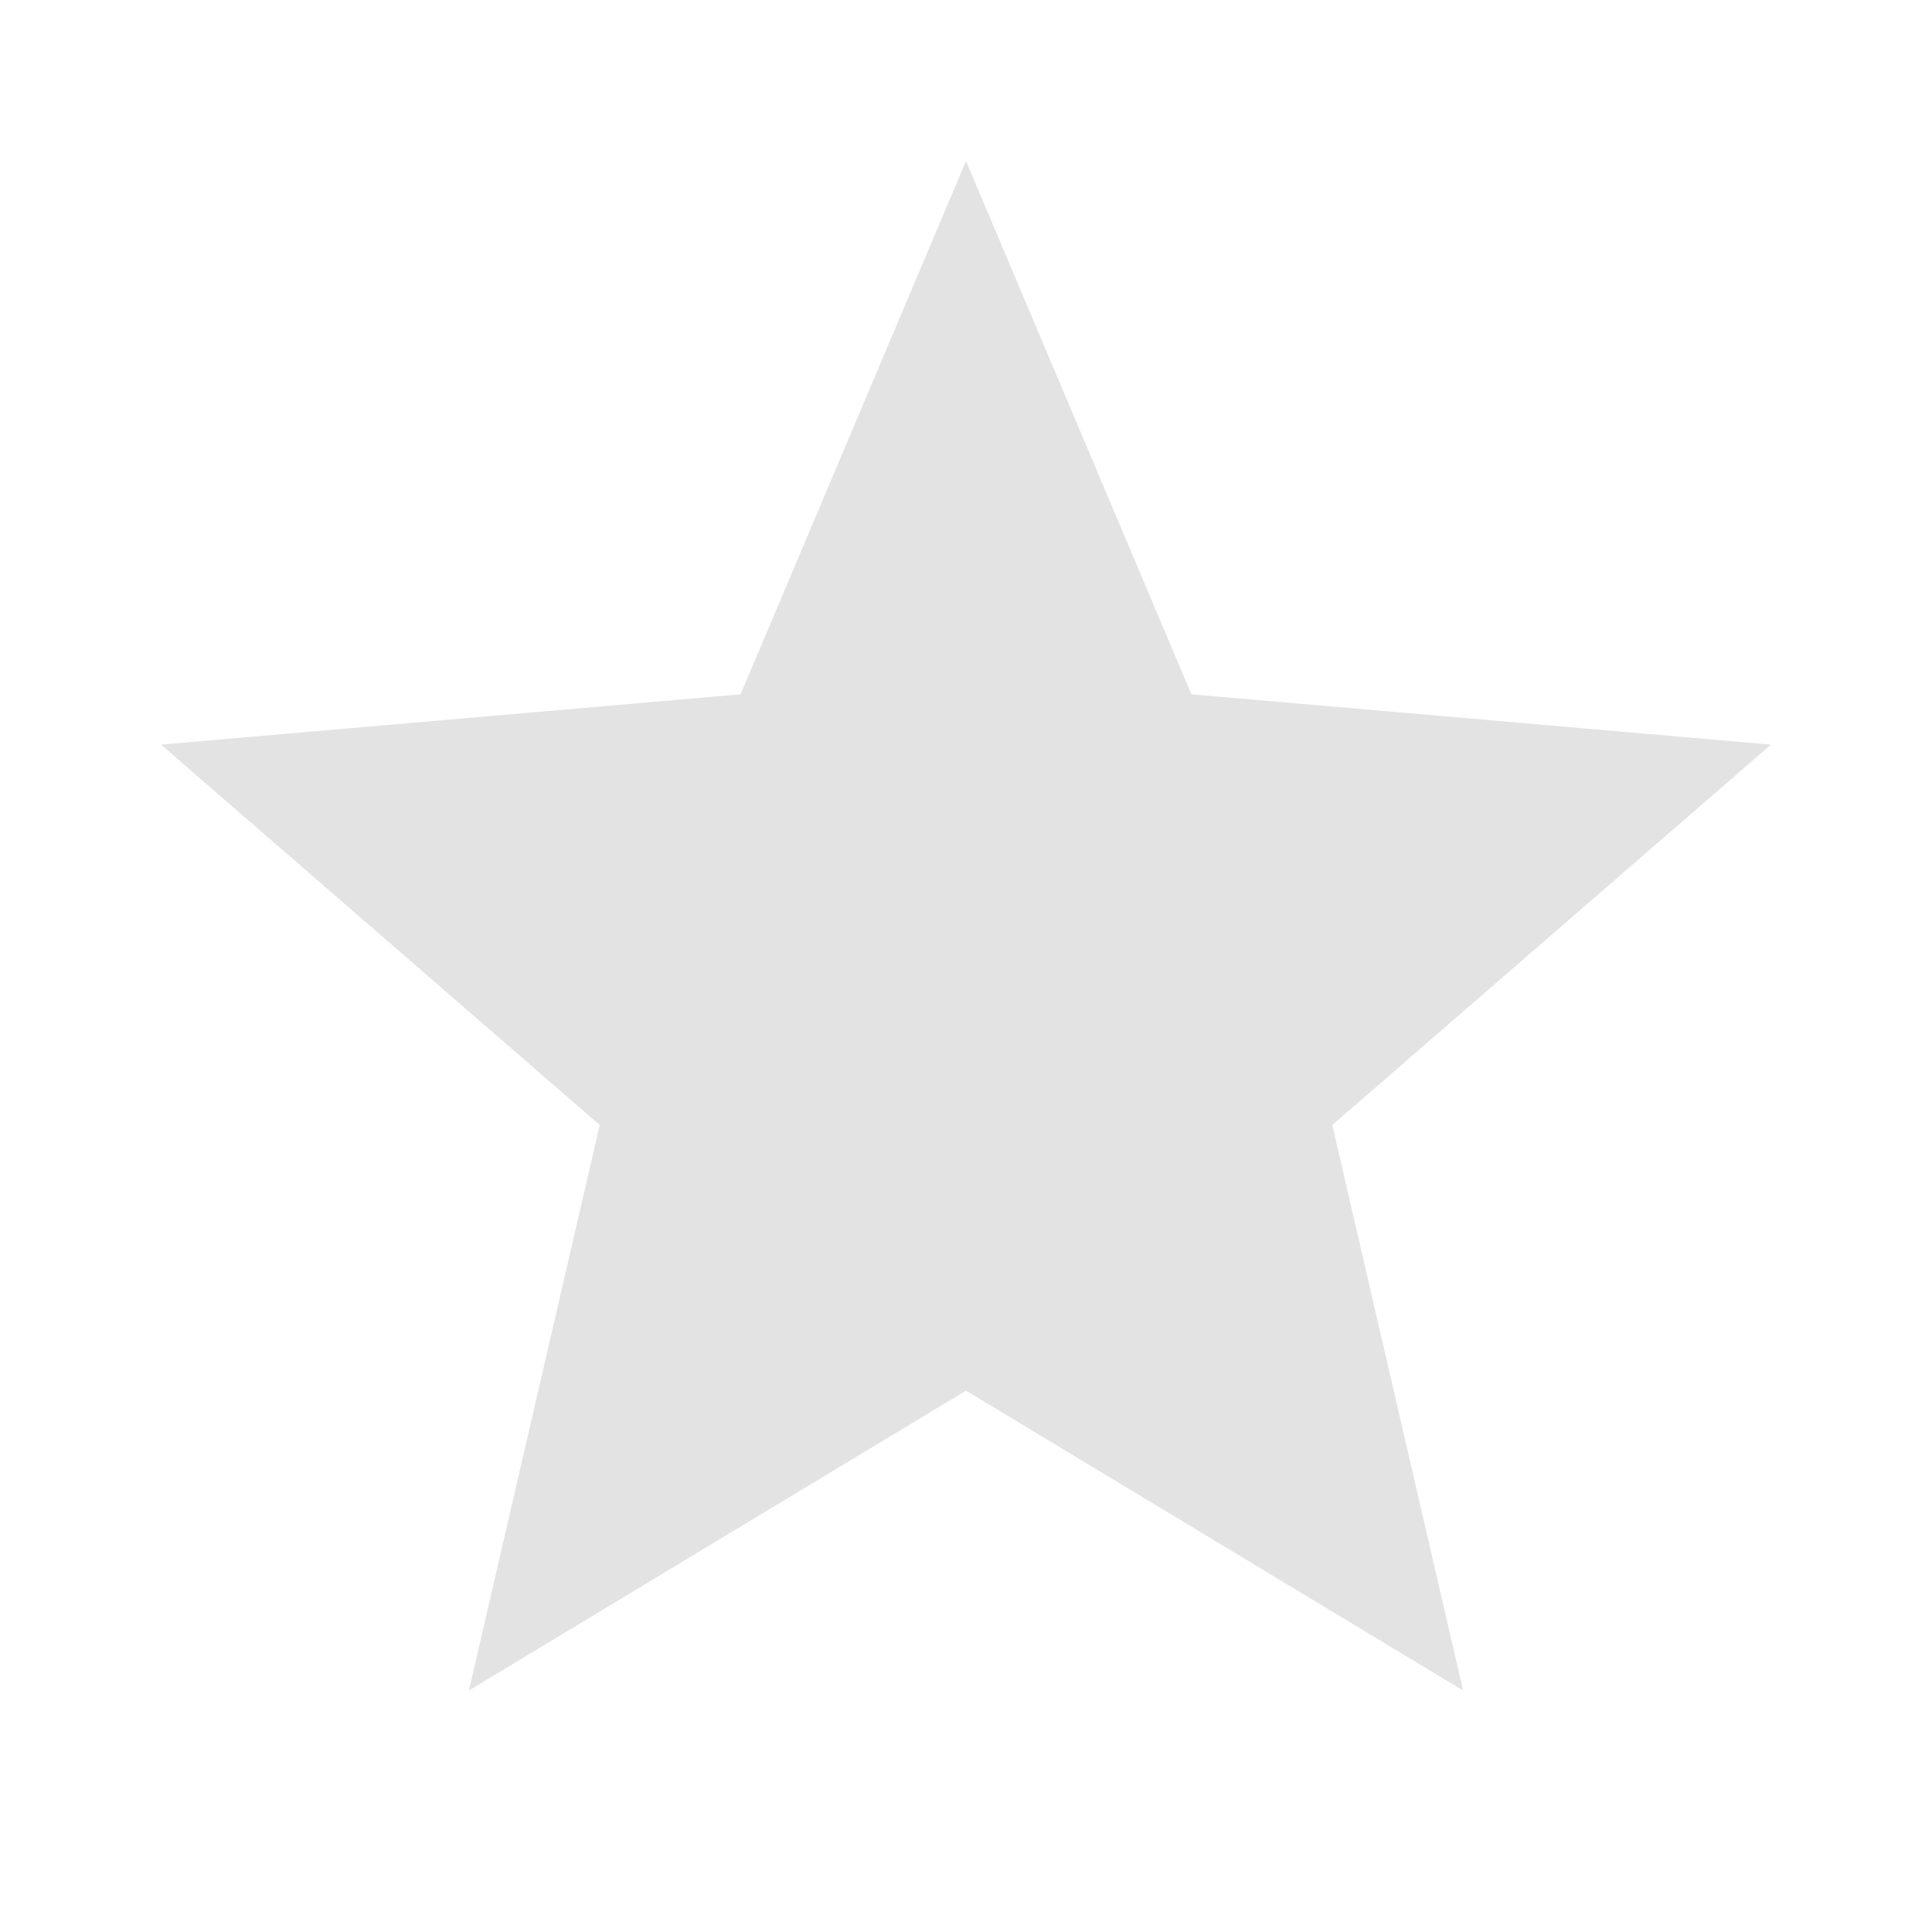
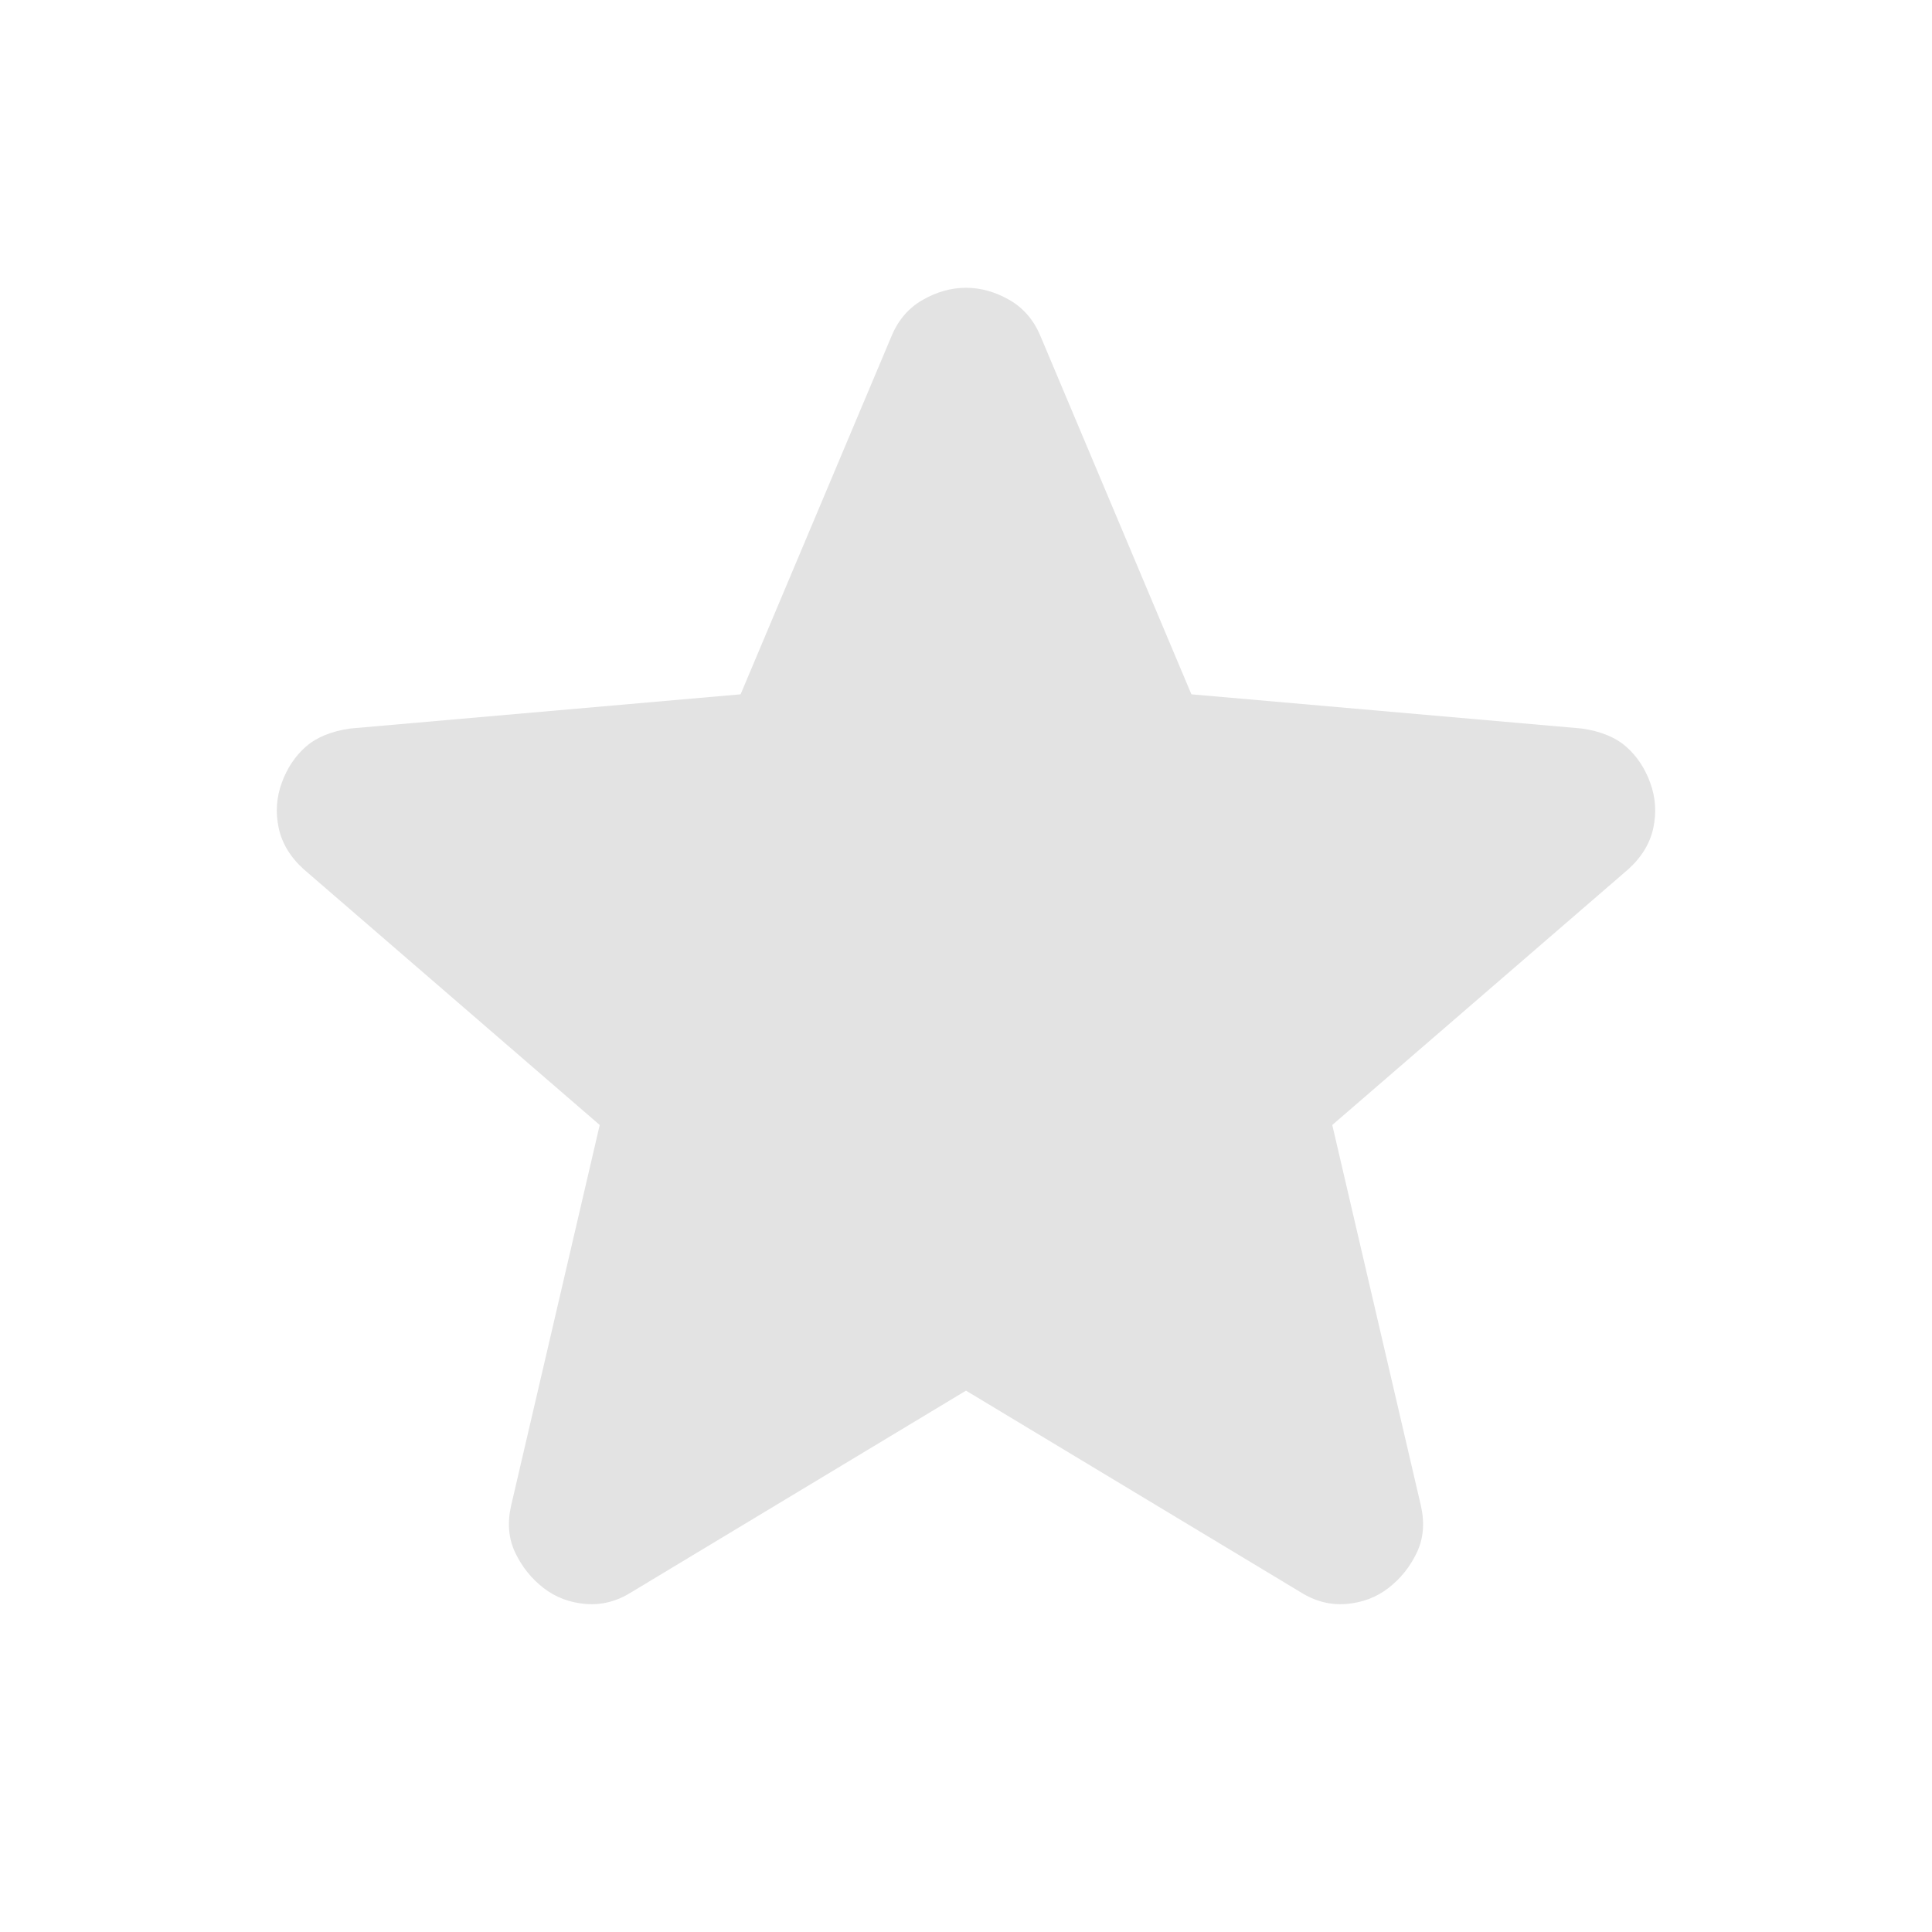
<svg xmlns="http://www.w3.org/2000/svg" height="24px" viewBox="0 -960 960 960" width="24px" fill="#e3e3e3">
-   <path d="m233-120 65-281L80-590l288-25 112-265 112 265 288 25-218 189 65 281-247-149-247 149Z" />
+   <path d="M480-269 314-169q-11 7-23 6t-21-8q-9-7-14-17.5t-2-23.5l44-189-147-127q-10-9-12.5-20.5T140-571q4-11 12-18t22-9l194-17 75-178q5-12 15.5-18t21.5-6q11 0 21.5 6t15.5 18l75 178 194 17q14 2 22 9t12 18q4 11 1.5 22.5T809-528L662-401l44 189q3 13-2 23.5T690-171q-9 7-21 8t-23-6L480-269Z" />
</svg>
